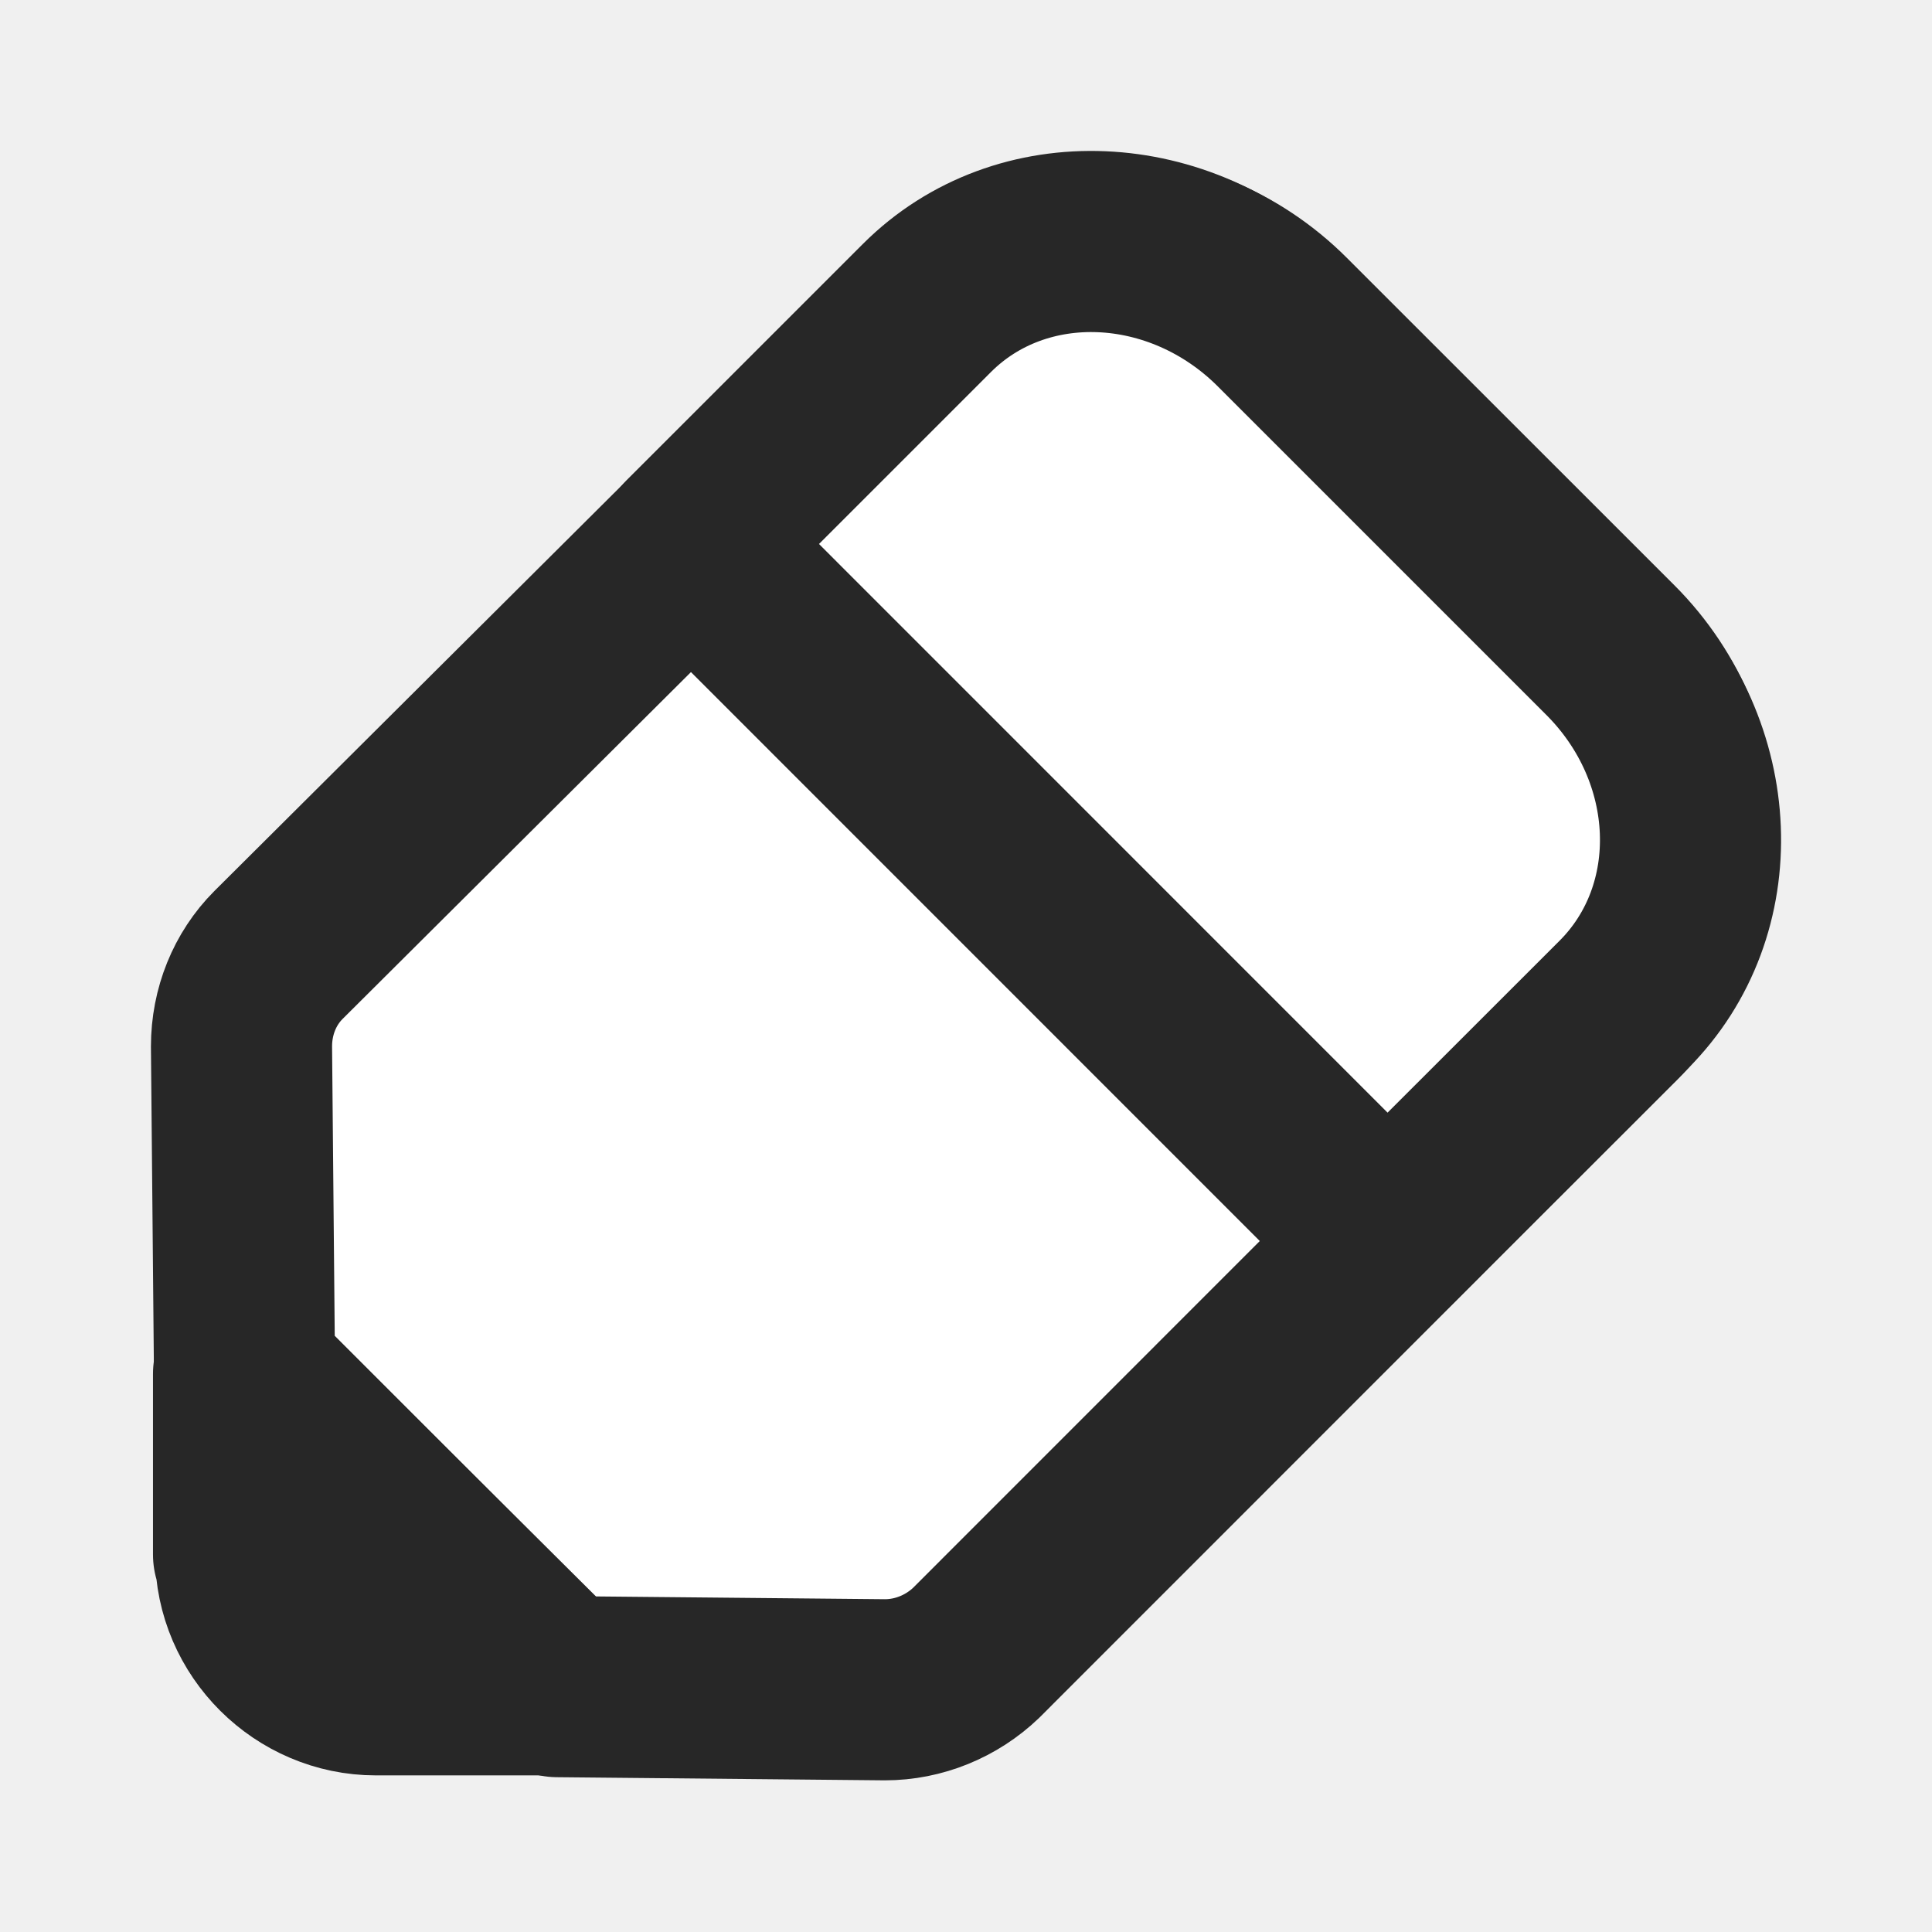
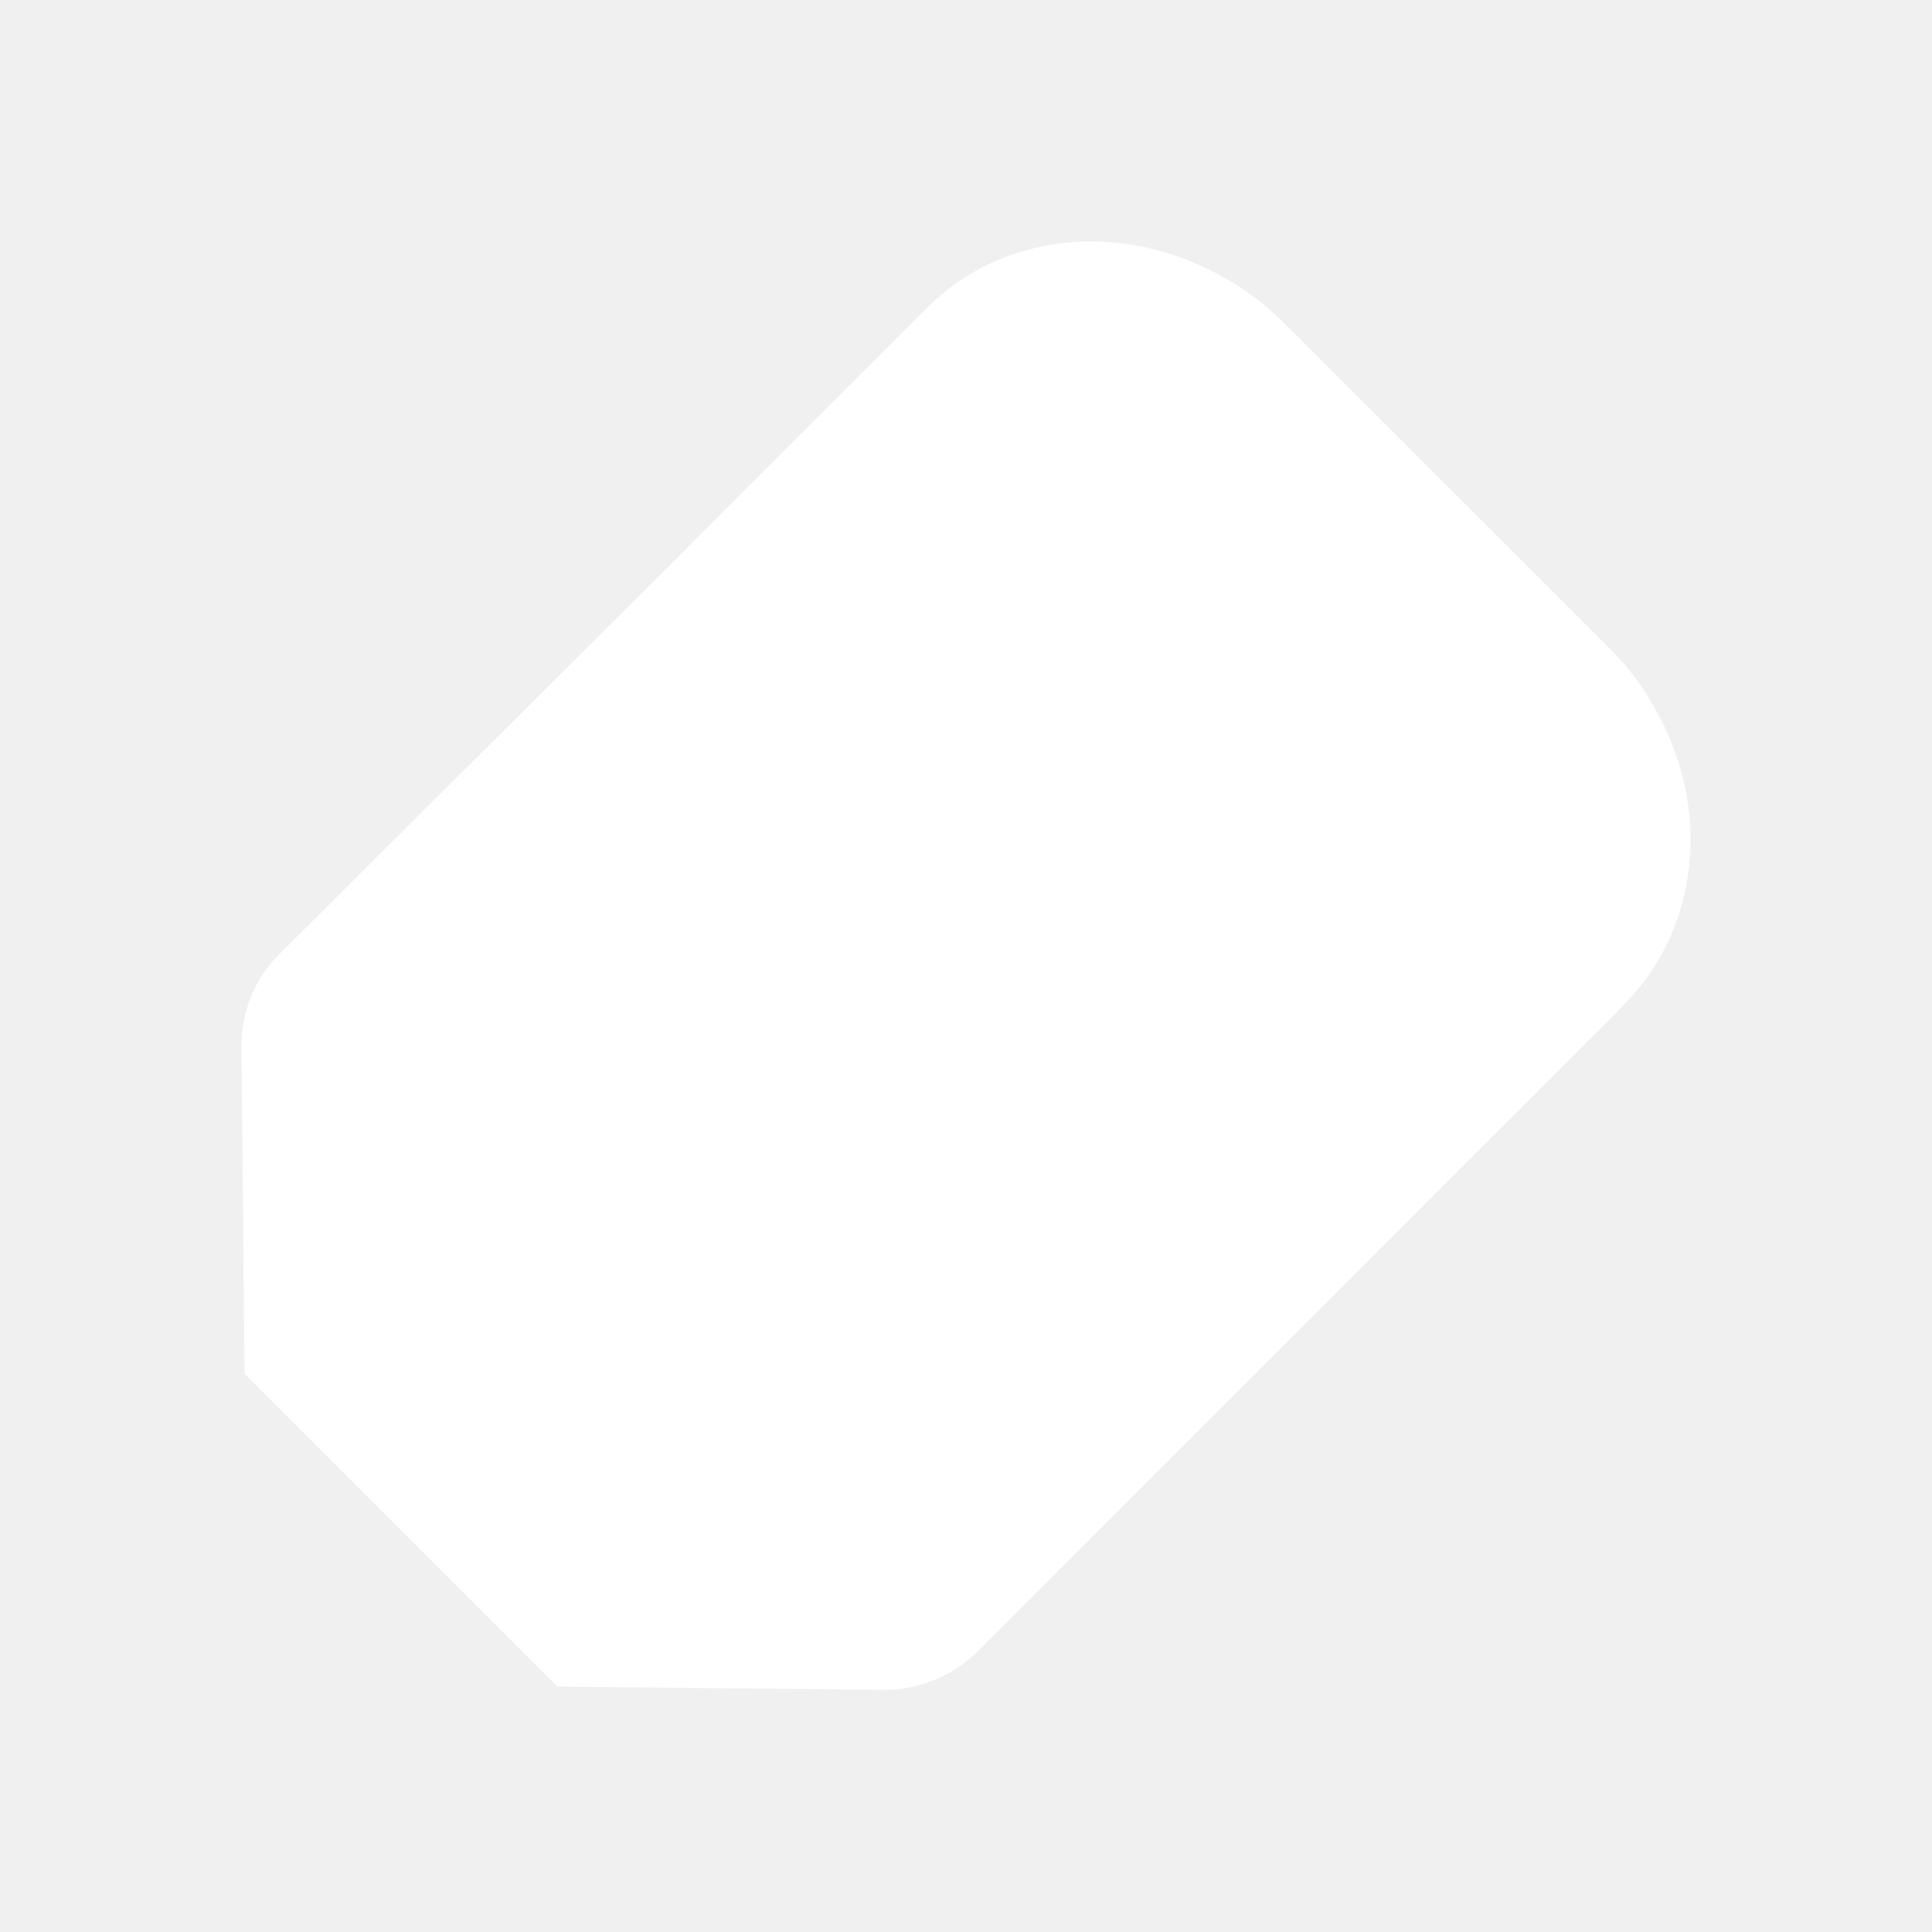
<svg xmlns="http://www.w3.org/2000/svg" width="current" height="current" viewBox="0 0 16 16" fill="none">
-   <path d="M2.025 11.376L4.617 13.968L7.328 13.994C7.608 13.994 7.88 13.883 8.084 13.688L12.239 9.532L13.361 8.411C14.194 7.578 14.177 6.218 13.336 5.377L10.625 2.667C9.784 1.825 8.424 1.808 7.591 2.641L6.47 3.763L2.306 7.909C2.11 8.105 2 8.377 2 8.666L2.025 11.376Z" fill="white" stroke="#272727" stroke-width="1.5" stroke-linecap="round" stroke-linejoin="round" />
-   <path d="M7.676 2.551L5.722 4.505L11.491 10.275L13.446 8.321C14.228 7.539 14.177 6.222 13.327 5.381L10.616 2.67C9.775 1.829 8.458 1.769 7.676 2.551Z" fill="white" stroke="#272727" stroke-width="1.5" stroke-linecap="round" stroke-linejoin="round" />
-   <path d="M2.034 12.874C2.034 13.469 2.526 13.953 3.113 13.953H4.608L2.017 11.378V12.874H2.034Z" fill="#272727" stroke="#272727" stroke-width="1.5" stroke-linecap="round" stroke-linejoin="round" />
+   <path d="M2.025 11.376L4.617 13.968L7.328 13.994C7.608 13.994 7.88 13.883 8.084 13.688L12.239 9.532L13.361 8.411C14.194 7.578 14.177 6.218 13.336 5.377L10.625 2.667C9.784 1.825 8.424 1.808 7.591 2.641L6.47 3.763L2.306 7.909C2.11 8.105 2 8.377 2 8.666L2.025 11.376Z" fill="white" stroke="current" stroke-width="1.5" stroke-linecap="round" stroke-linejoin="round" />
+   <path d="M7.676 2.551L5.722 4.505L11.491 10.275L13.446 8.321C14.228 7.539 14.177 6.222 13.327 5.381L10.616 2.67C9.775 1.829 8.458 1.769 7.676 2.551Z" fill="white" stroke="current" stroke-width="1.5" stroke-linecap="round" stroke-linejoin="round" />
+   <path d="M2.034 12.874C2.034 13.469 2.526 13.953 3.113 13.953H4.608L2.017 11.378V12.874H2.034Z" fill="current" stroke="current" stroke-width="1.5" stroke-linecap="round" stroke-linejoin="round" />
</svg>
